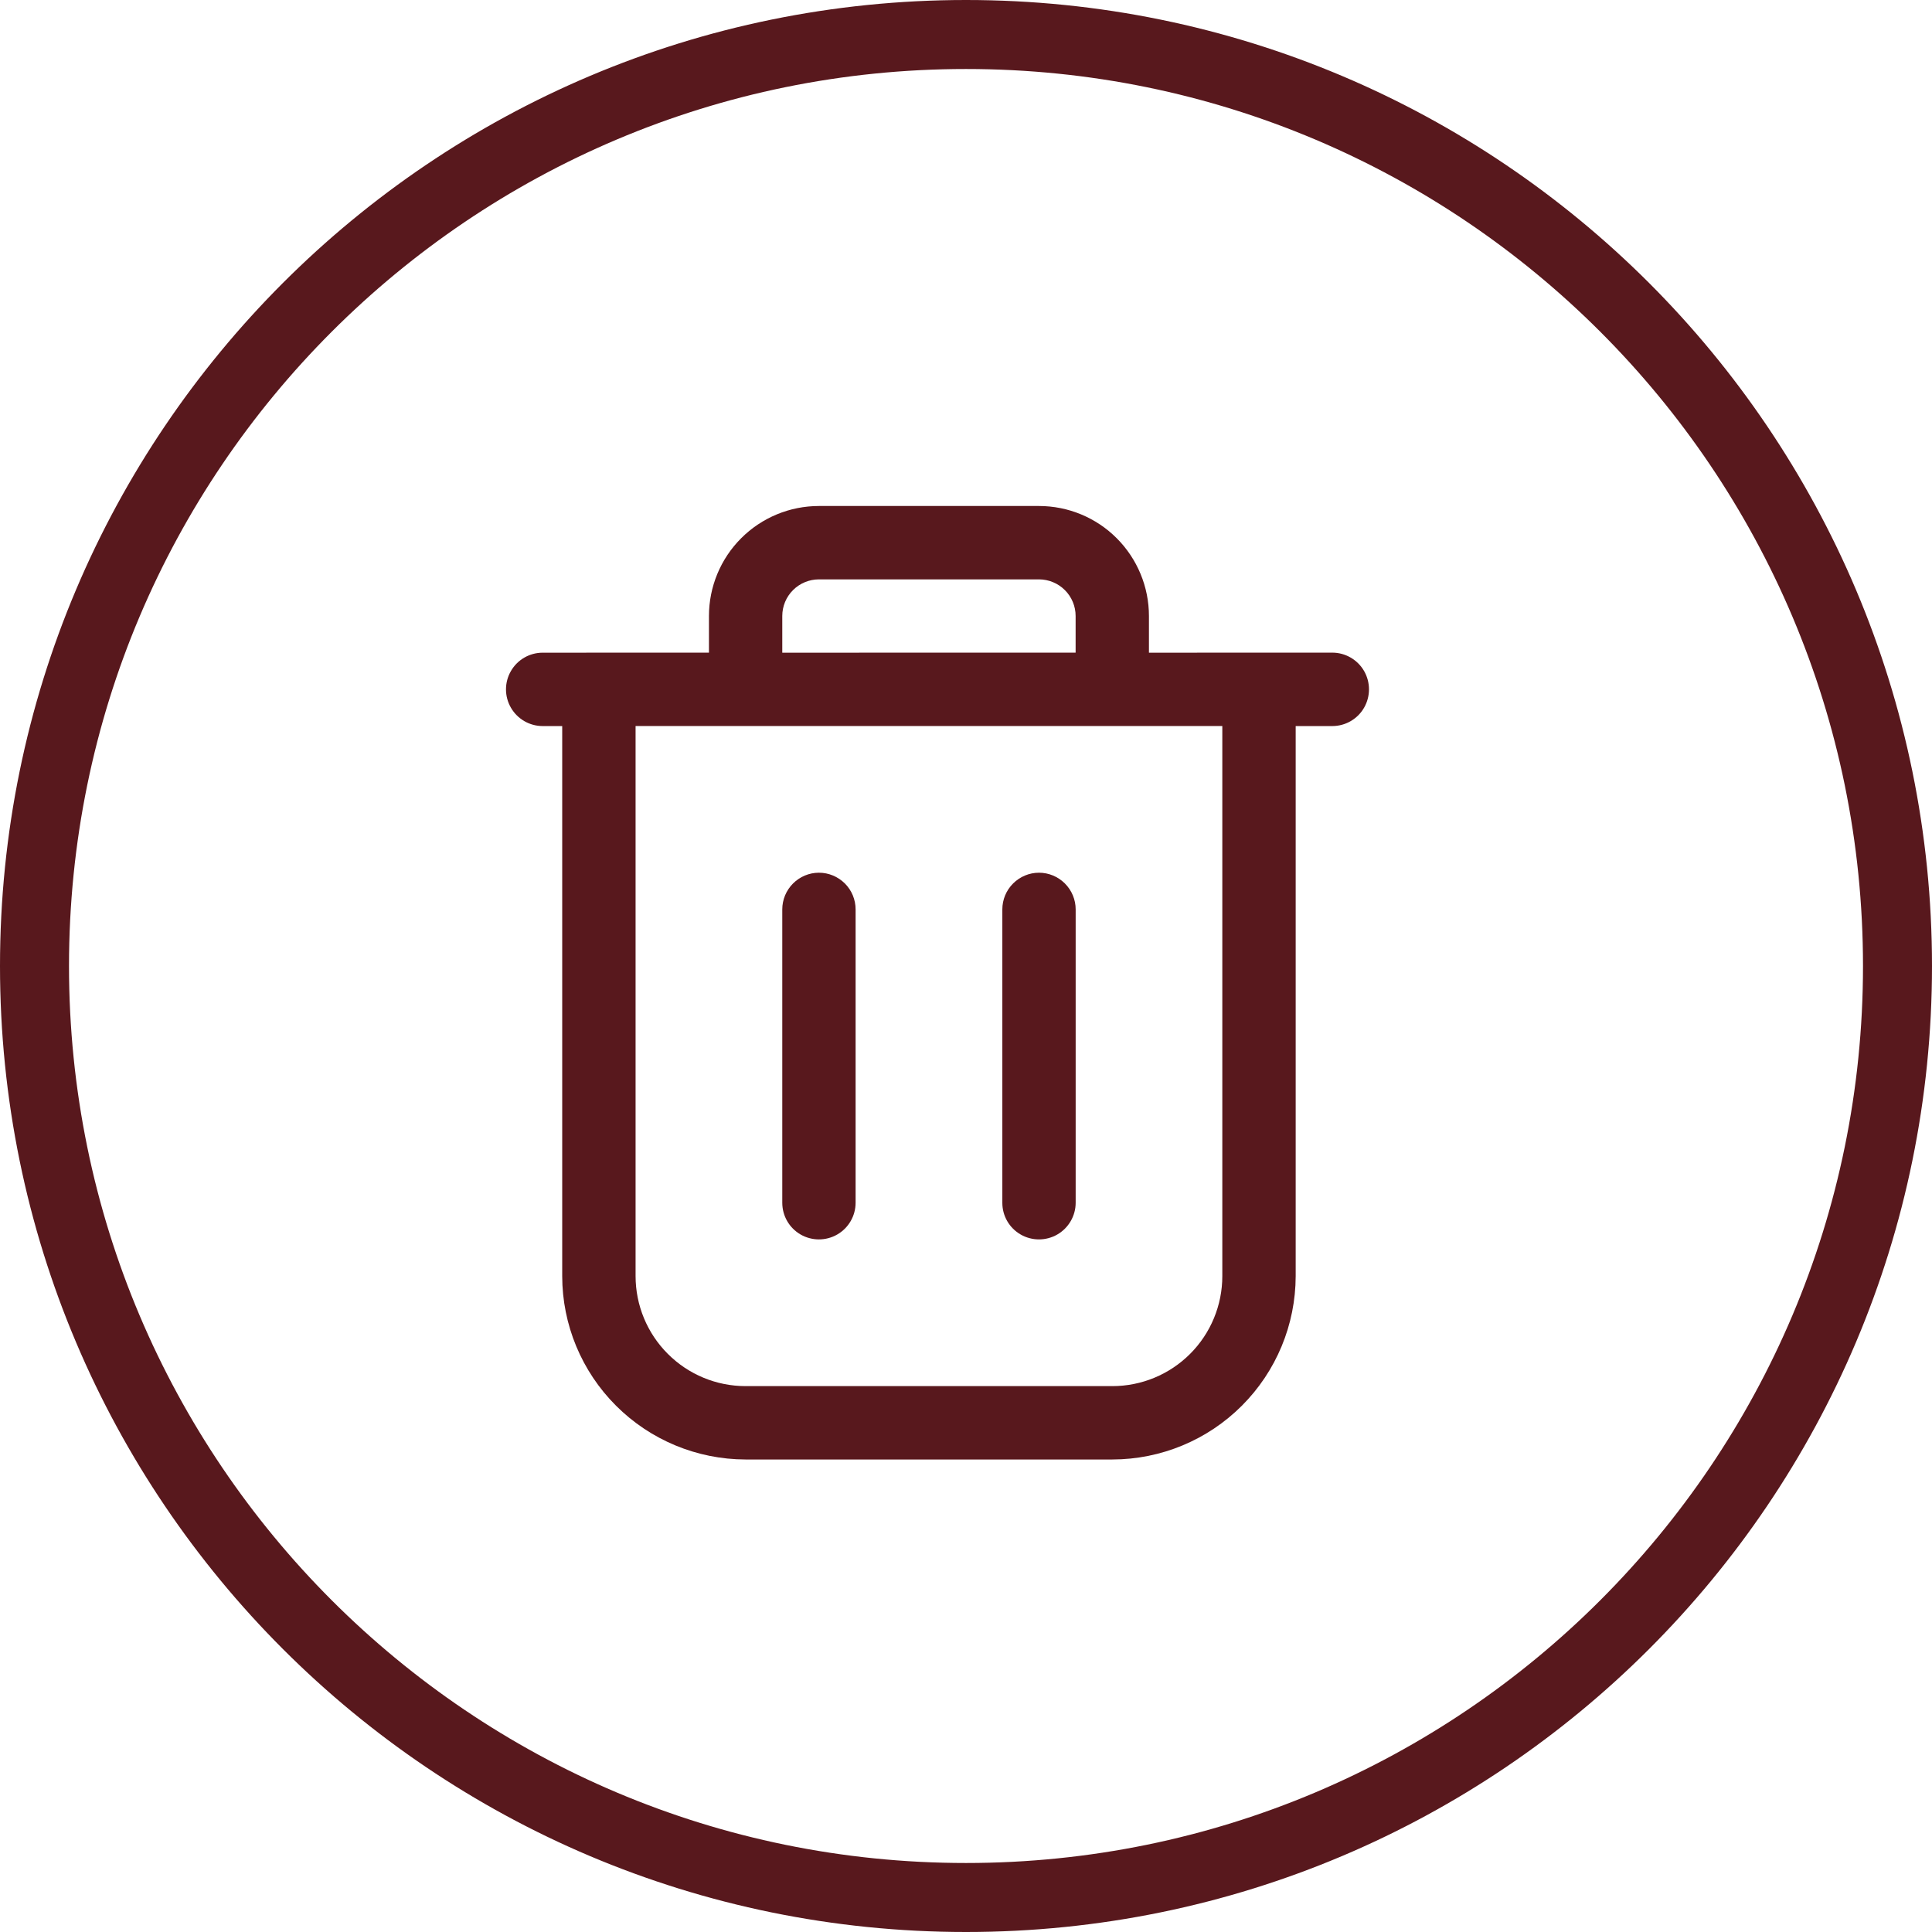
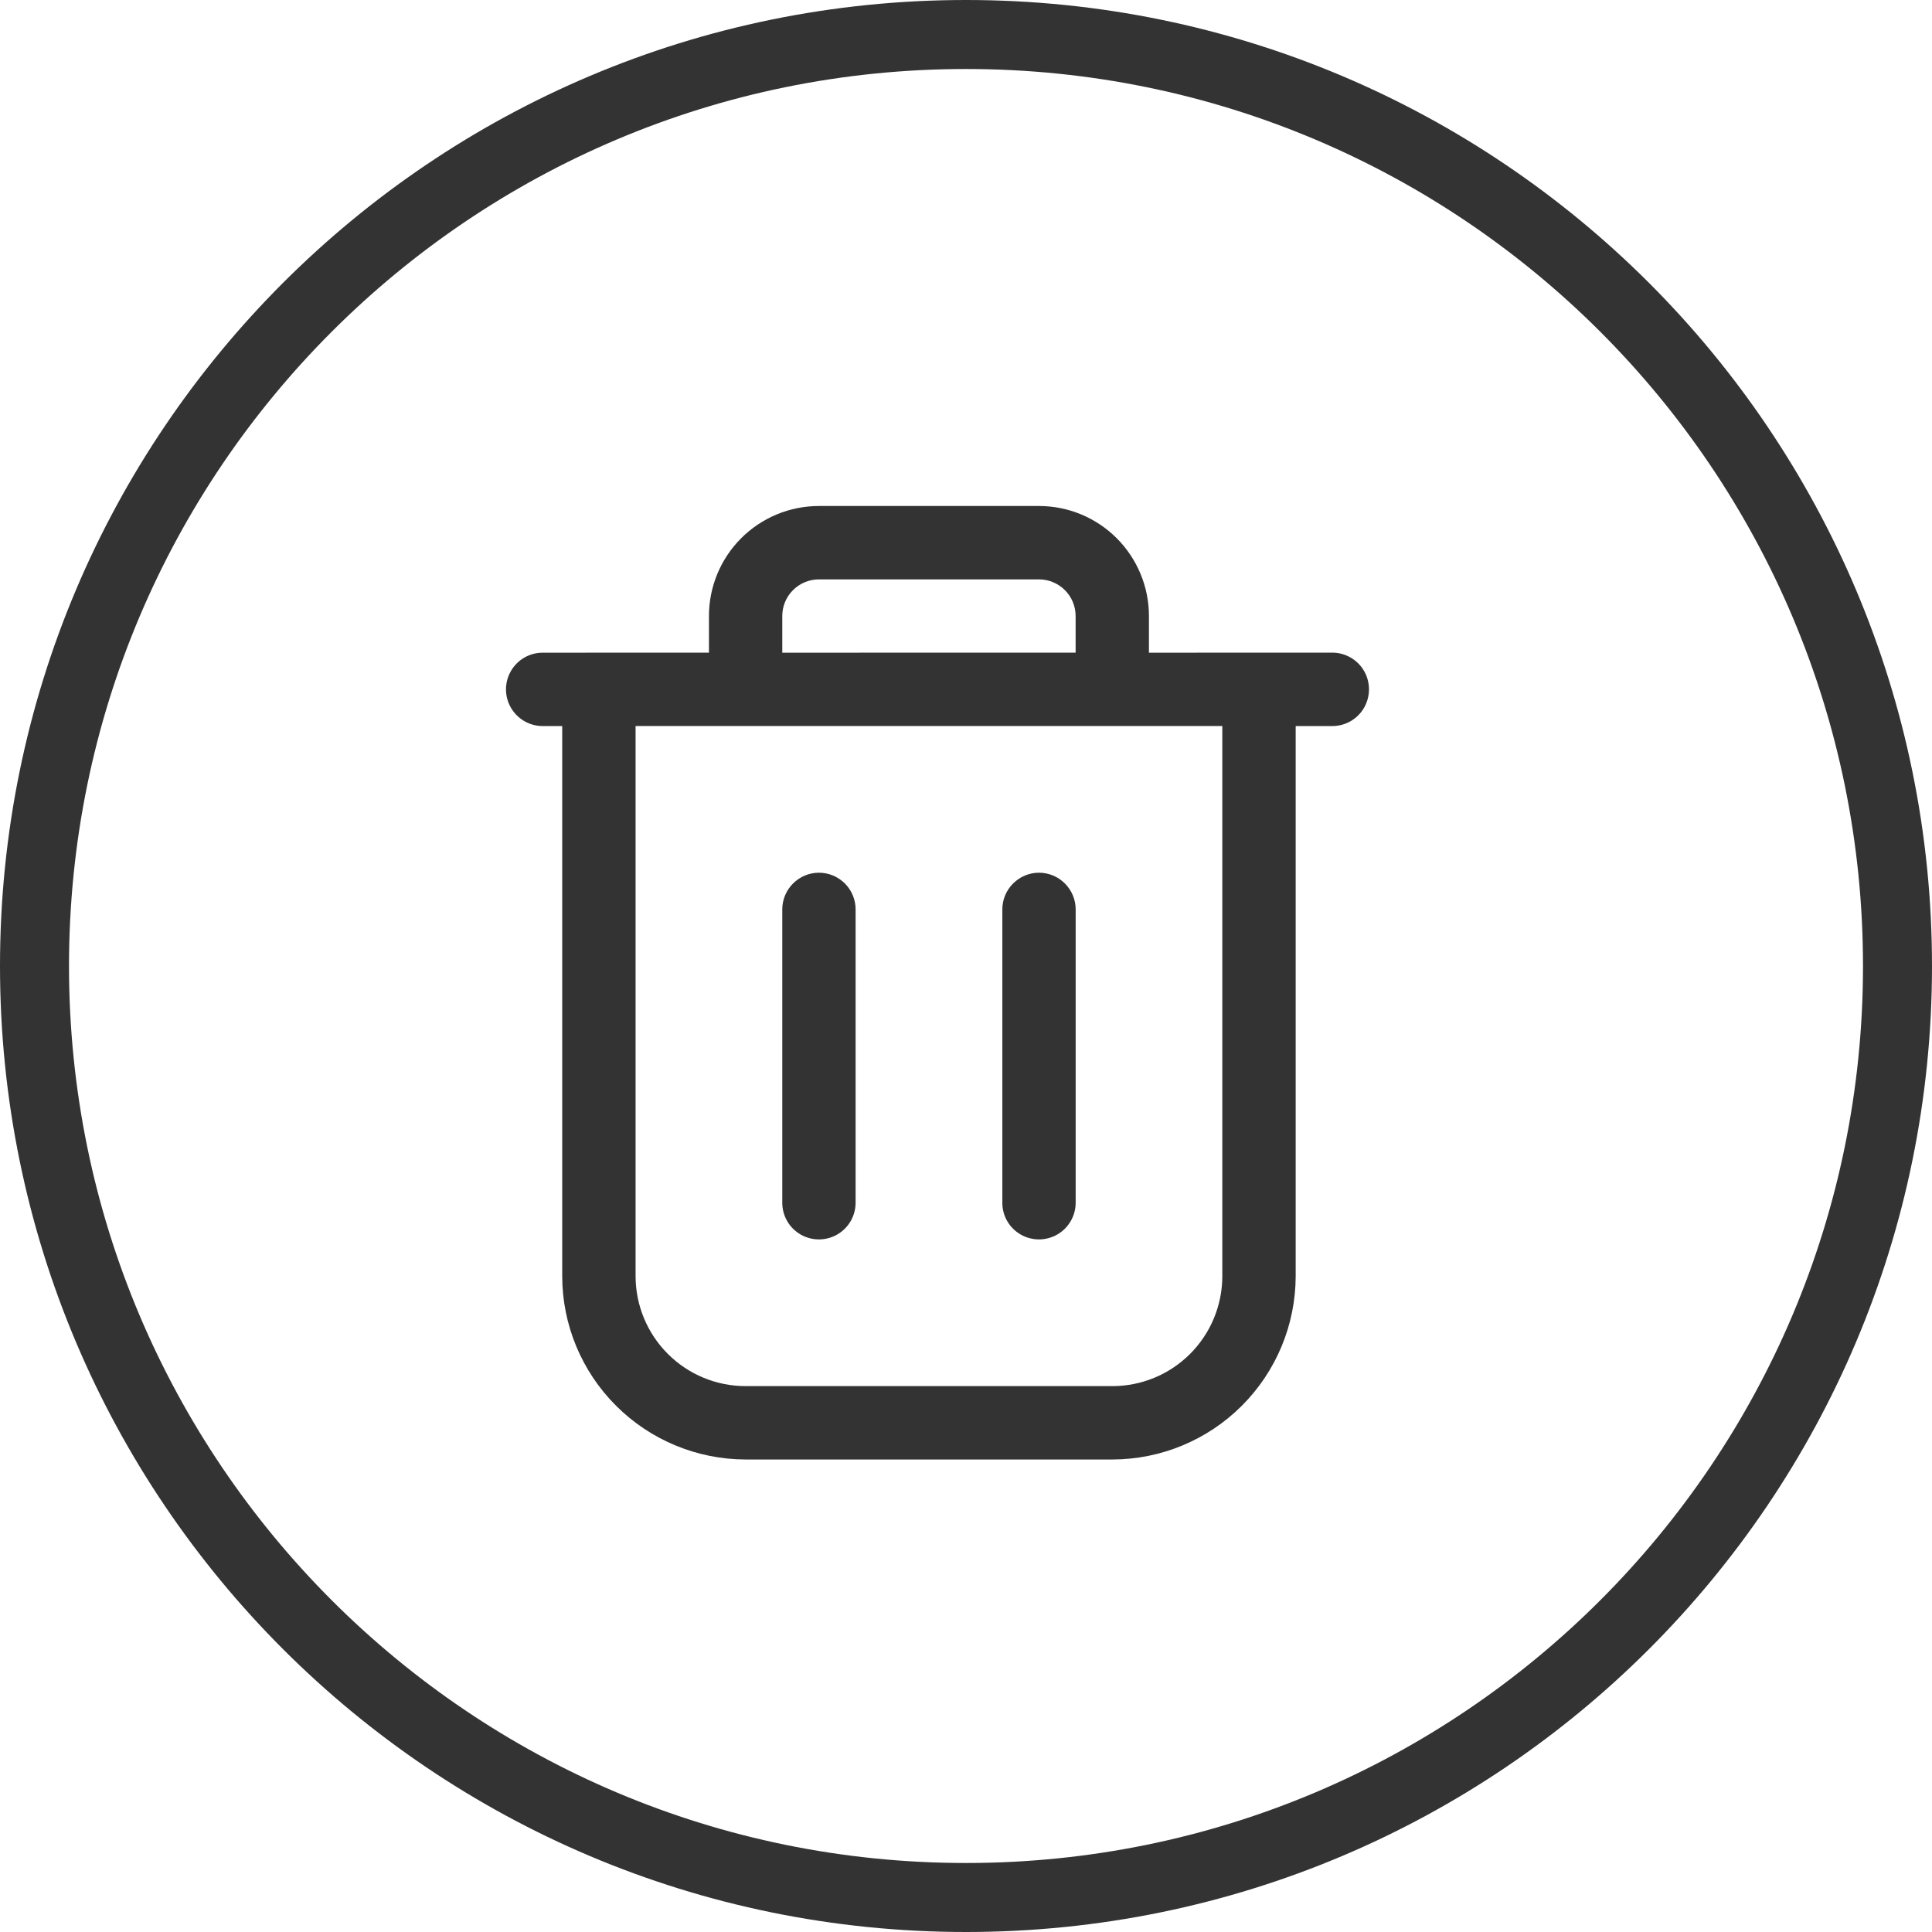
<svg xmlns="http://www.w3.org/2000/svg" width="42" height="42" viewBox="0 0 42 42" fill="none">
-   <circle cx="21" cy="21" r="20.25" stroke="#58181D" stroke-width="1.5" />
-   <path d="M29.654 14.587C29.512 14.341 29.248 14.188 28.964 14.188L24.977 14.189V13.392C24.977 12.758 24.725 12.15 24.277 11.701C23.829 11.252 23.221 11 22.586 11H17.803C17.169 11 16.56 11.252 16.112 11.701C15.664 12.149 15.412 12.757 15.412 13.392V14.188L11.797 14.189C11.512 14.189 11.249 14.341 11.107 14.588C10.964 14.834 10.964 15.139 11.107 15.385C11.249 15.631 11.512 15.784 11.797 15.784H12.222V27.742C12.223 28.799 12.644 29.812 13.392 30.559C14.139 31.306 15.152 31.726 16.208 31.728H24.181C25.237 31.727 26.251 31.306 26.997 30.559C27.745 29.811 28.165 28.799 28.167 27.742V15.784H28.963C29.248 15.784 29.512 15.632 29.654 15.385C29.796 15.138 29.796 14.834 29.654 14.587ZM17.006 13.391C17.006 13.18 17.09 12.977 17.24 12.828C17.389 12.679 17.592 12.595 17.803 12.595H22.586C22.797 12.595 23 12.679 23.149 12.828C23.299 12.977 23.383 13.18 23.383 13.391V14.188L17.006 14.189L17.006 13.391ZM26.572 27.741C26.572 28.375 26.32 28.984 25.872 29.432C25.423 29.881 24.815 30.133 24.181 30.133H16.209C15.574 30.133 14.966 29.881 14.518 29.432C14.069 28.984 13.817 28.375 13.817 27.741V15.783H26.572L26.572 27.741Z" fill="#58181D" />
-   <path d="M17.404 26.837C17.651 26.979 17.955 26.979 18.201 26.837C18.448 26.695 18.6 26.431 18.6 26.147V19.769C18.6 19.558 18.516 19.355 18.367 19.206C18.217 19.057 18.015 18.972 17.803 18.972C17.592 18.972 17.389 19.057 17.24 19.206C17.091 19.355 17.006 19.558 17.006 19.769V26.147C17.006 26.432 17.158 26.695 17.404 26.837Z" fill="#58181D" />
-   <path d="M22.188 26.837C22.434 26.979 22.739 26.979 22.985 26.837C23.231 26.695 23.384 26.431 23.384 26.147V19.769C23.384 19.558 23.299 19.355 23.15 19.206C23.001 19.057 22.798 18.972 22.587 18.972C22.376 18.972 22.173 19.057 22.024 19.206C21.874 19.355 21.79 19.558 21.79 19.769V26.147C21.789 26.432 21.941 26.695 22.188 26.837Z" fill="#58181D" />
+   <circle cx="21" cy="21" r="20.25" stroke="#333333" stroke-width="1.5" />
+   <path d="M29.654 14.587C29.512 14.341 29.248 14.188 28.964 14.188L24.977 14.189V13.392C24.977 12.758 24.725 12.15 24.277 11.701C23.829 11.252 23.221 11 22.586 11H17.803C17.169 11 16.56 11.252 16.112 11.701C15.664 12.149 15.412 12.757 15.412 13.392V14.188L11.797 14.189C11.512 14.189 11.249 14.341 11.107 14.588C10.964 14.834 10.964 15.139 11.107 15.385C11.249 15.631 11.512 15.784 11.797 15.784H12.222V27.742C12.223 28.799 12.644 29.812 13.392 30.559C14.139 31.306 15.152 31.726 16.208 31.728H24.181C25.237 31.727 26.251 31.306 26.997 30.559C27.745 29.811 28.165 28.799 28.167 27.742V15.784H28.963C29.248 15.784 29.512 15.632 29.654 15.385C29.796 15.138 29.796 14.834 29.654 14.587ZM17.006 13.391C17.006 13.18 17.09 12.977 17.24 12.828C17.389 12.679 17.592 12.595 17.803 12.595H22.586C22.797 12.595 23 12.679 23.149 12.828C23.299 12.977 23.383 13.18 23.383 13.391V14.188L17.006 14.189L17.006 13.391ZM26.572 27.741C26.572 28.375 26.32 28.984 25.872 29.432C25.423 29.881 24.815 30.133 24.181 30.133H16.209C15.574 30.133 14.966 29.881 14.518 29.432C14.069 28.984 13.817 28.375 13.817 27.741V15.783H26.572L26.572 27.741Z" fill="#333333" />
+   <path d="M17.404 26.837C17.651 26.979 17.955 26.979 18.201 26.837C18.448 26.695 18.6 26.431 18.6 26.147V19.769C18.6 19.558 18.516 19.355 18.367 19.206C18.217 19.057 18.015 18.972 17.803 18.972C17.592 18.972 17.389 19.057 17.24 19.206C17.091 19.355 17.006 19.558 17.006 19.769V26.147C17.006 26.432 17.158 26.695 17.404 26.837Z" fill="#333333" />
+   <path d="M22.188 26.837C22.434 26.979 22.739 26.979 22.985 26.837C23.231 26.695 23.384 26.431 23.384 26.147V19.769C23.384 19.558 23.299 19.355 23.15 19.206C23.001 19.057 22.798 18.972 22.587 18.972C22.376 18.972 22.173 19.057 22.024 19.206C21.874 19.355 21.79 19.558 21.79 19.769V26.147C21.789 26.432 21.941 26.695 22.188 26.837Z" fill="#333333" />
</svg>
